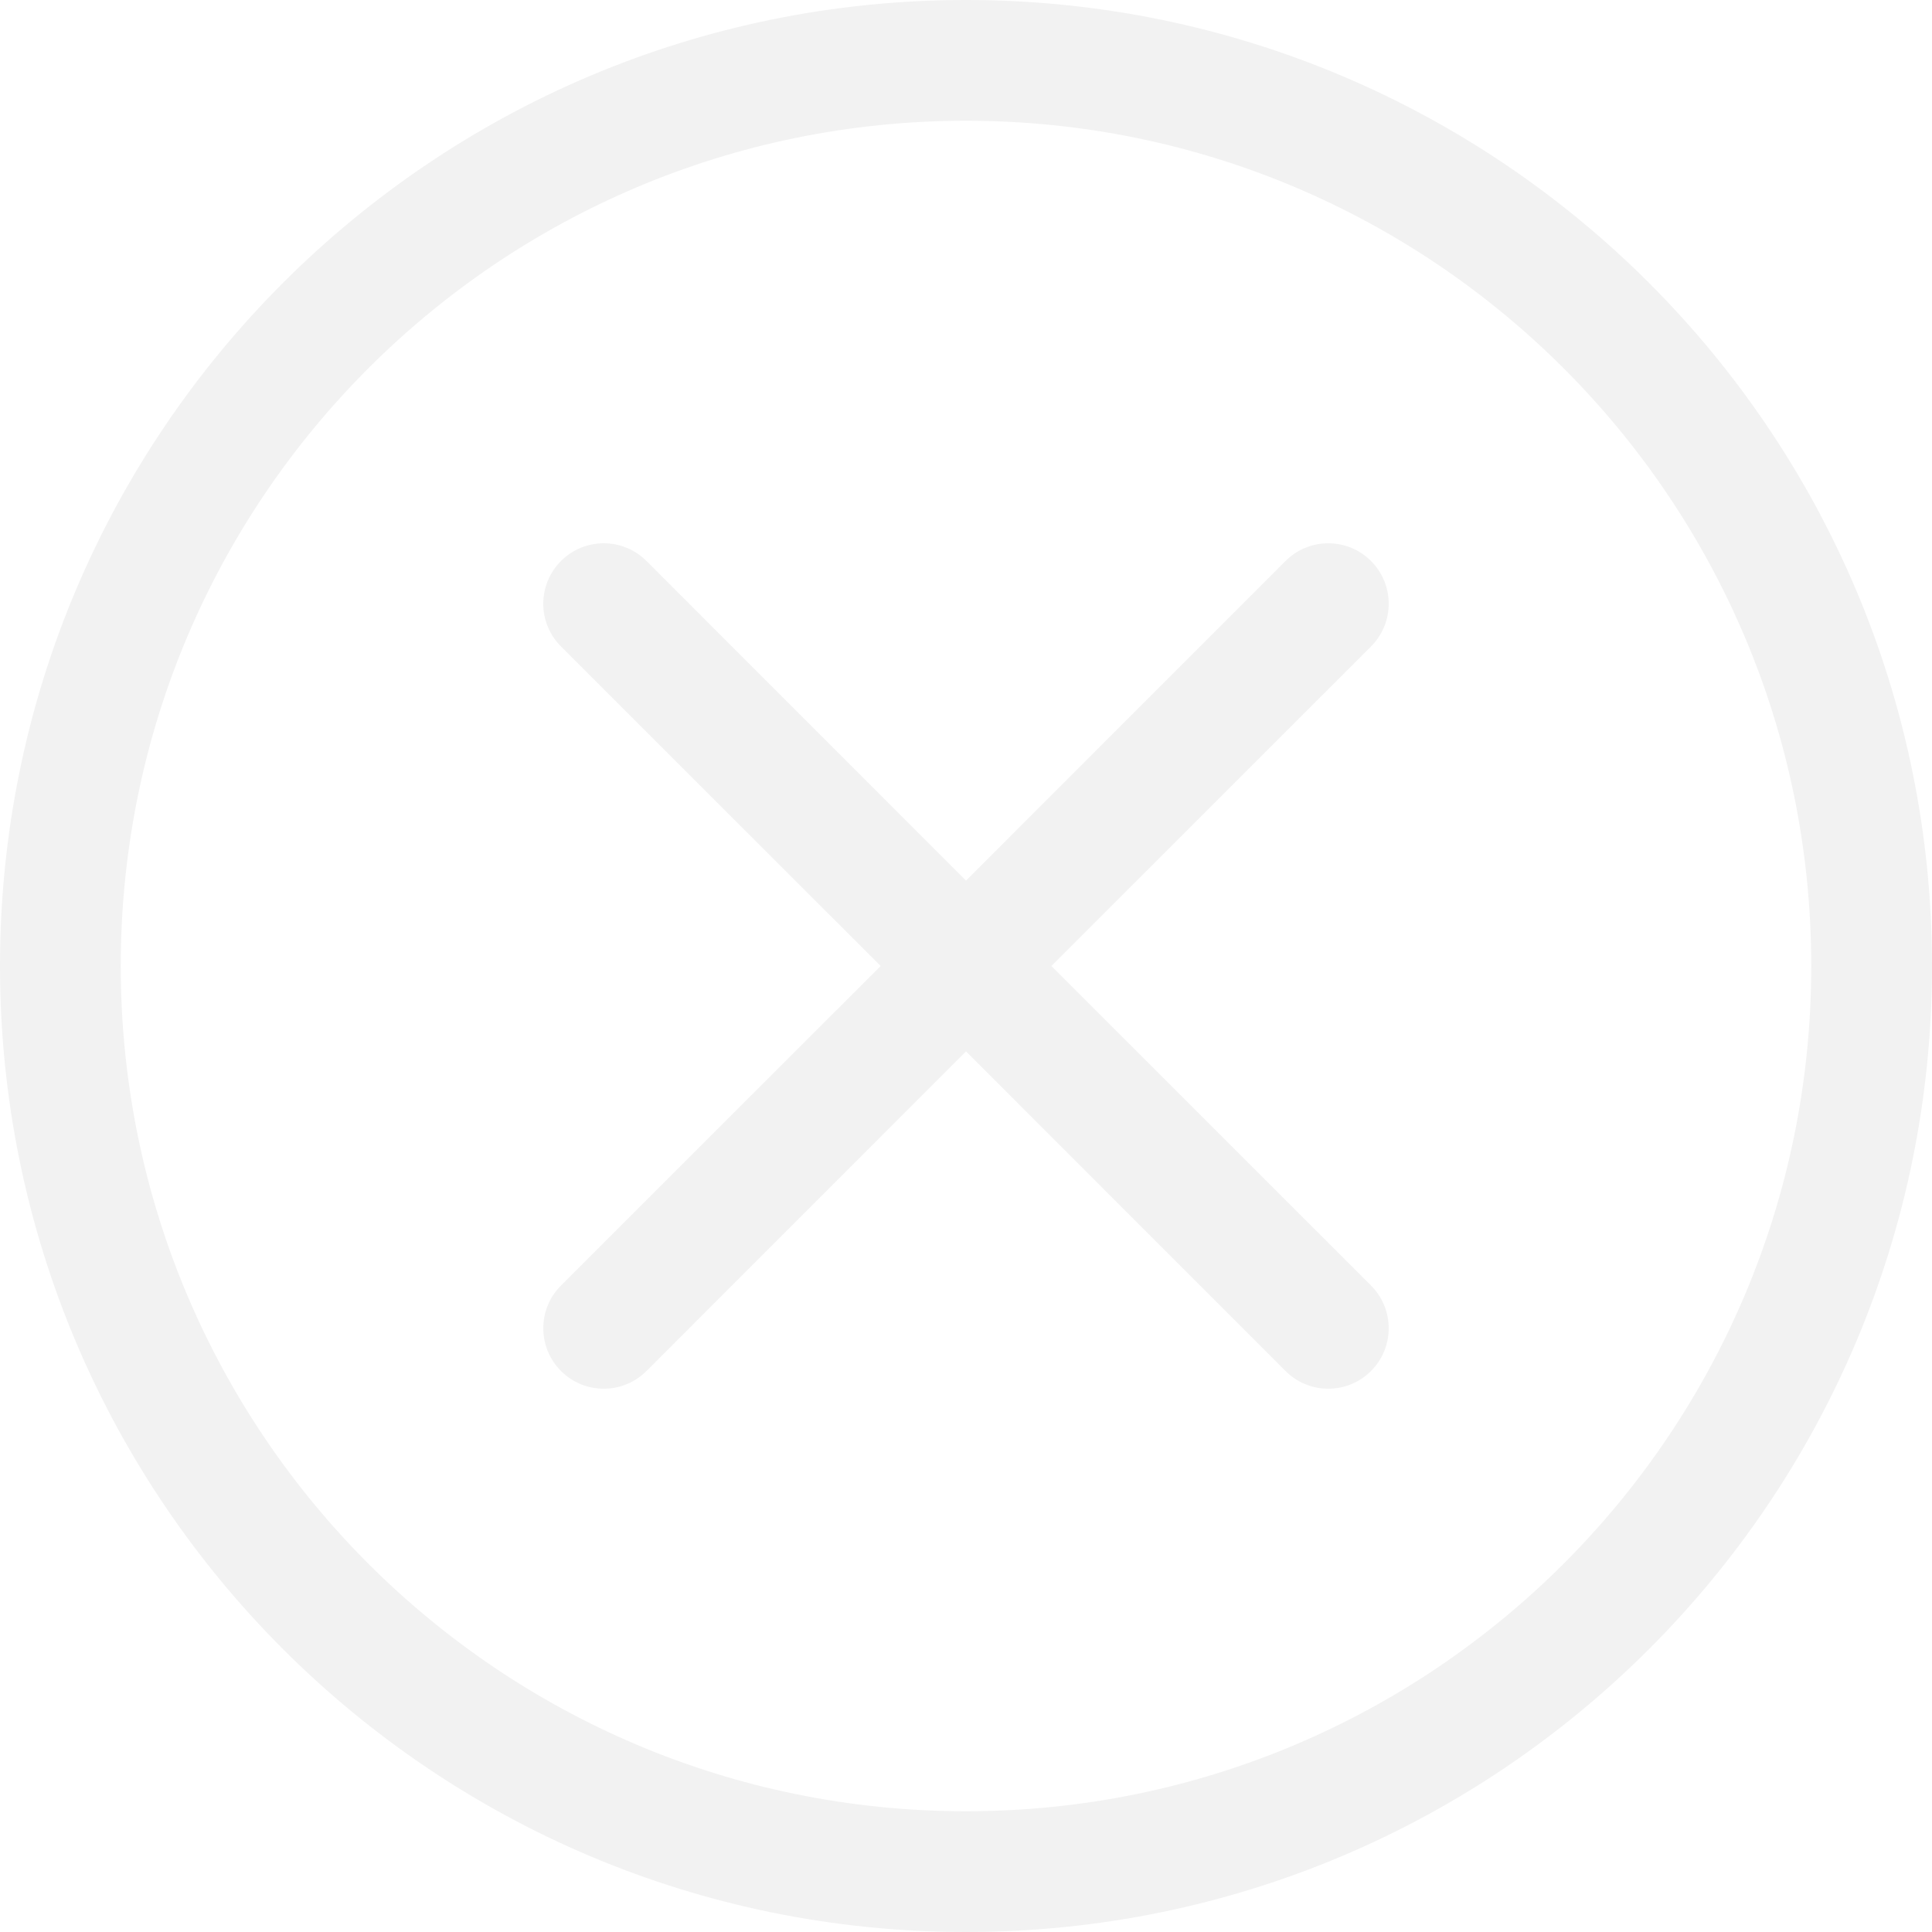
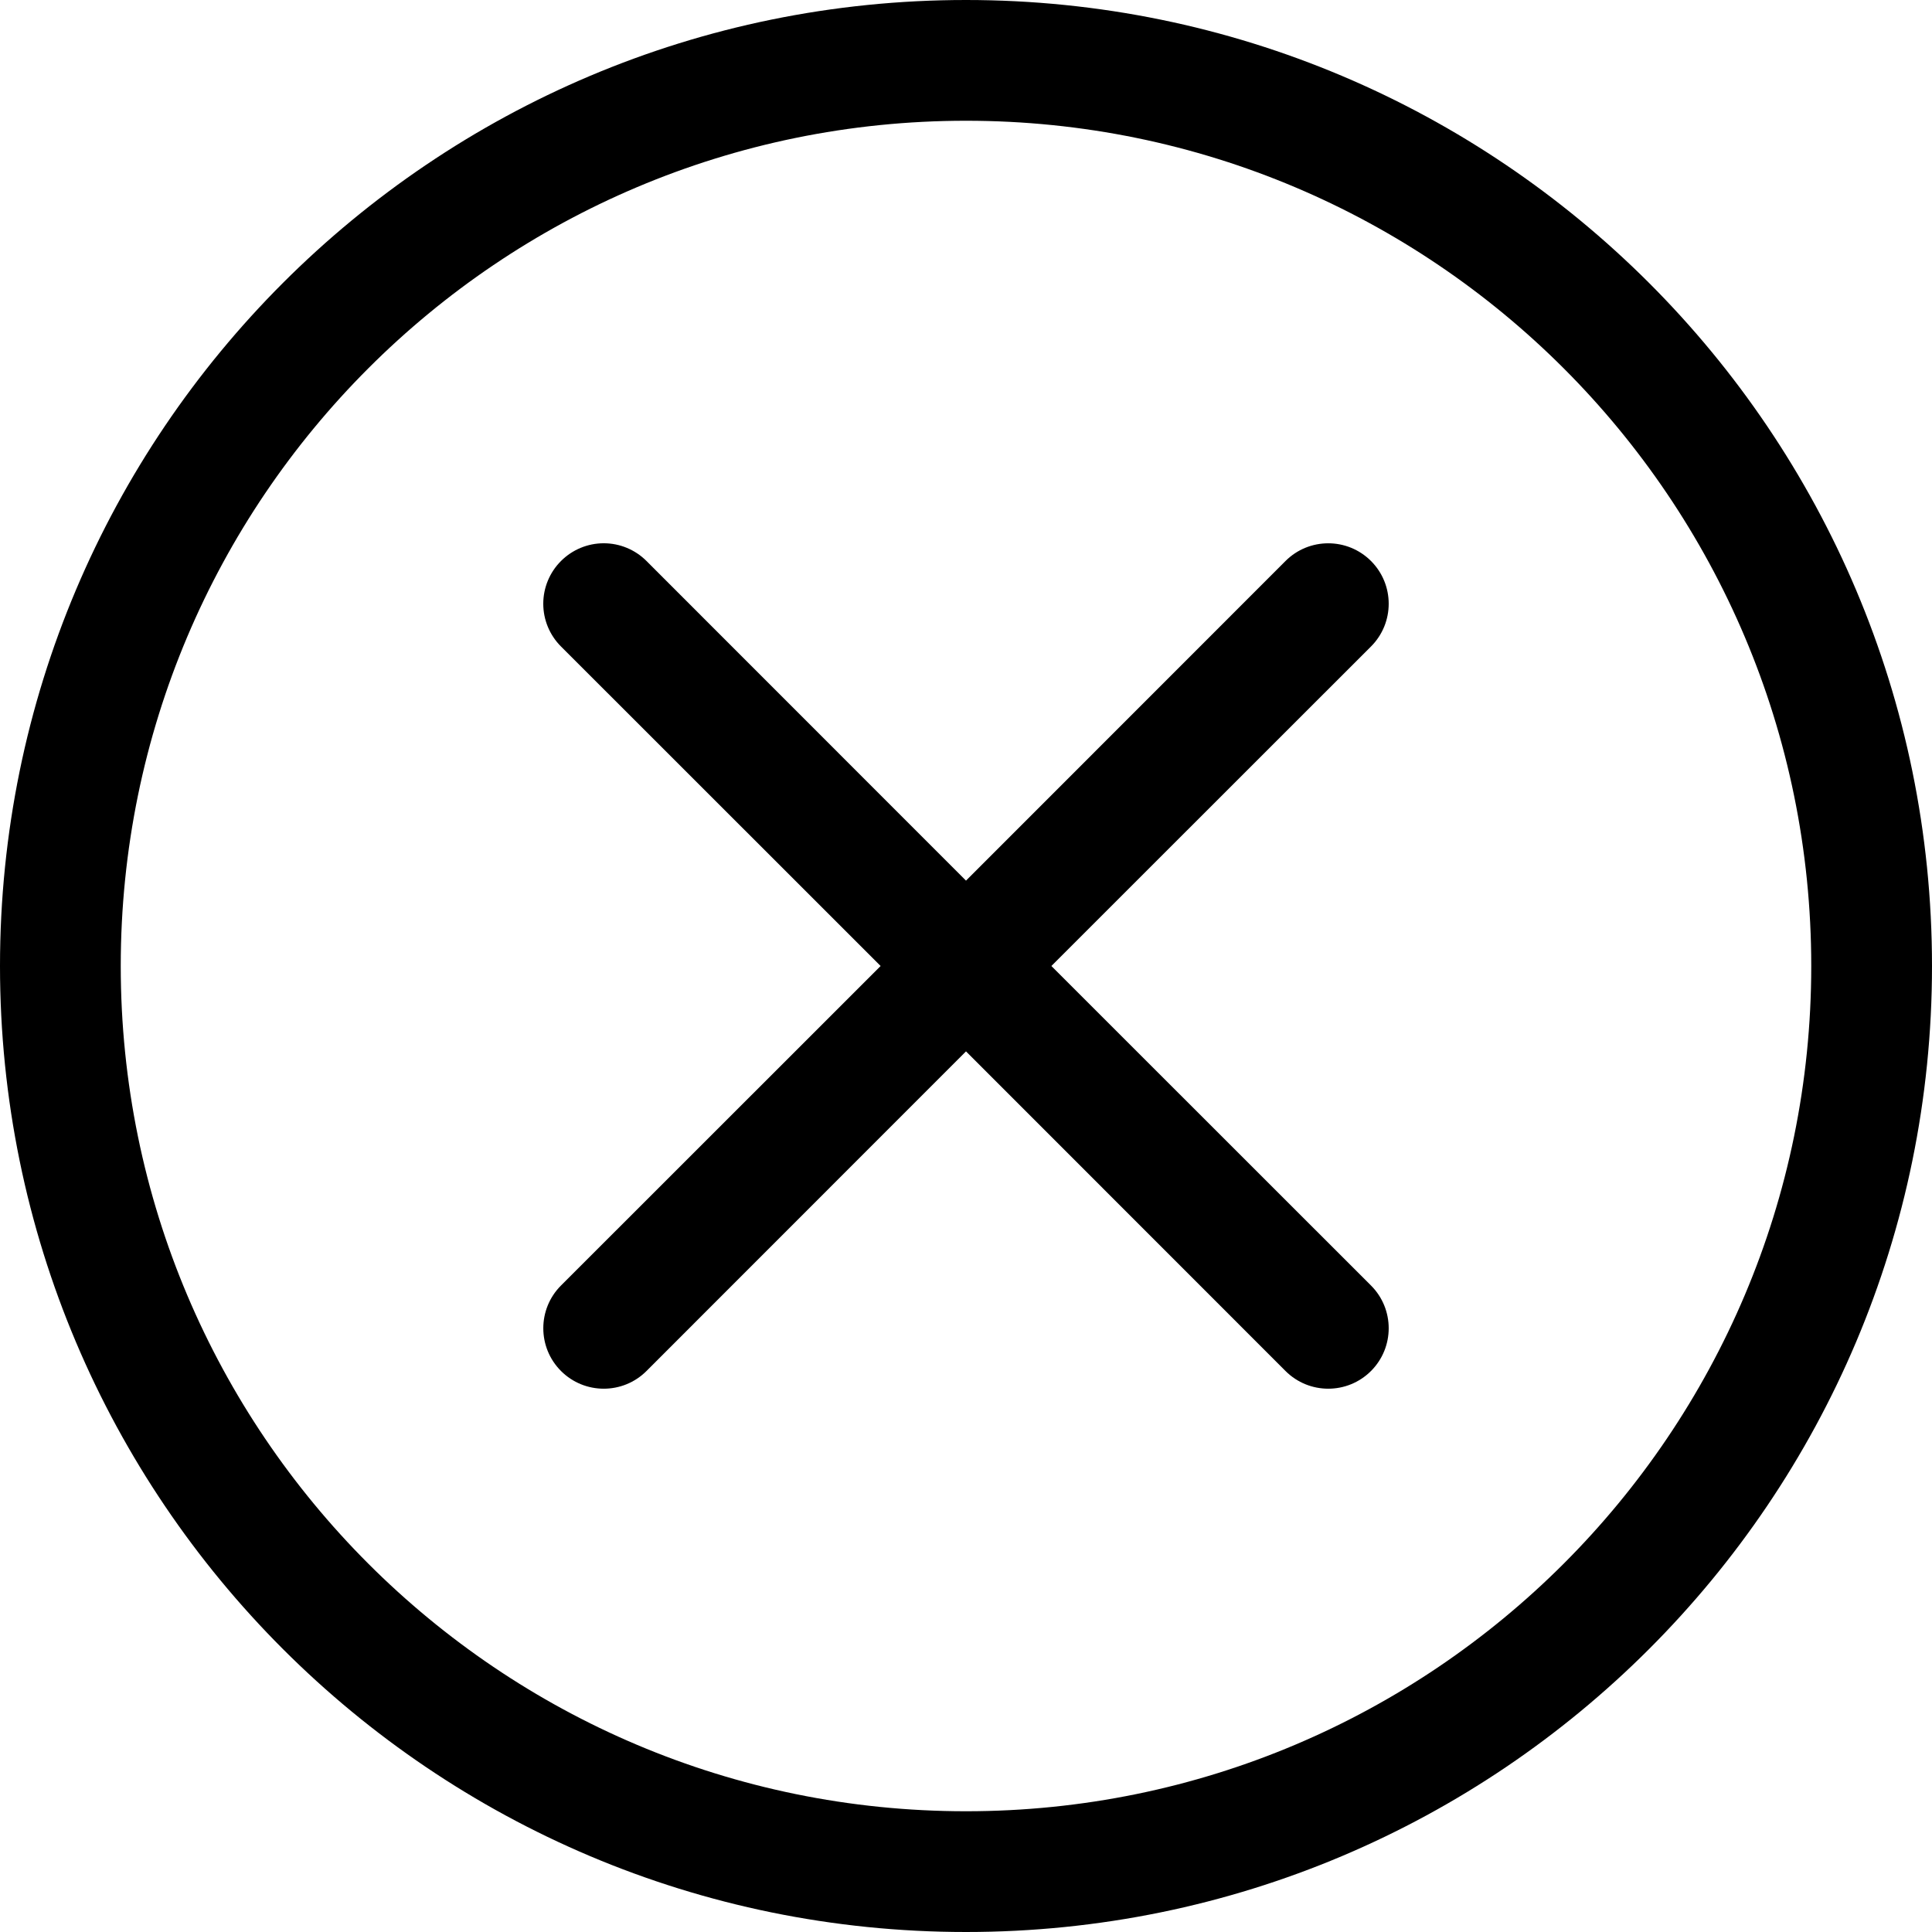
- <svg xmlns="http://www.w3.org/2000/svg" width="16" height="16" fill="#f2f2f2" class="bi bi-x-circle" viewBox="0 0 16 16">
+ <svg xmlns="http://www.w3.org/2000/svg" width="16" height="16" fill="currentColor" class="bi bi-x-circle" viewBox="0 0 16 16">
  <path d="M8 15A7 7 0 1 1 8 1a7 7 0 0 1 0 14m0 1A8 8 0 1 0 8 0a8 8 0 0 0 0 16" />
  <path d="M4.646 4.646a.5.5 0 0 1 .708 0L8 7.293l2.646-2.647a.5.5 0 0 1 .708.708L8.707 8l2.647 2.646a.5.5 0 0 1-.708.708L8 8.707l-2.646 2.647a.5.5 0 0 1-.708-.708L7.293 8 4.646 5.354a.5.5 0 0 1 0-.708" />
</svg>
